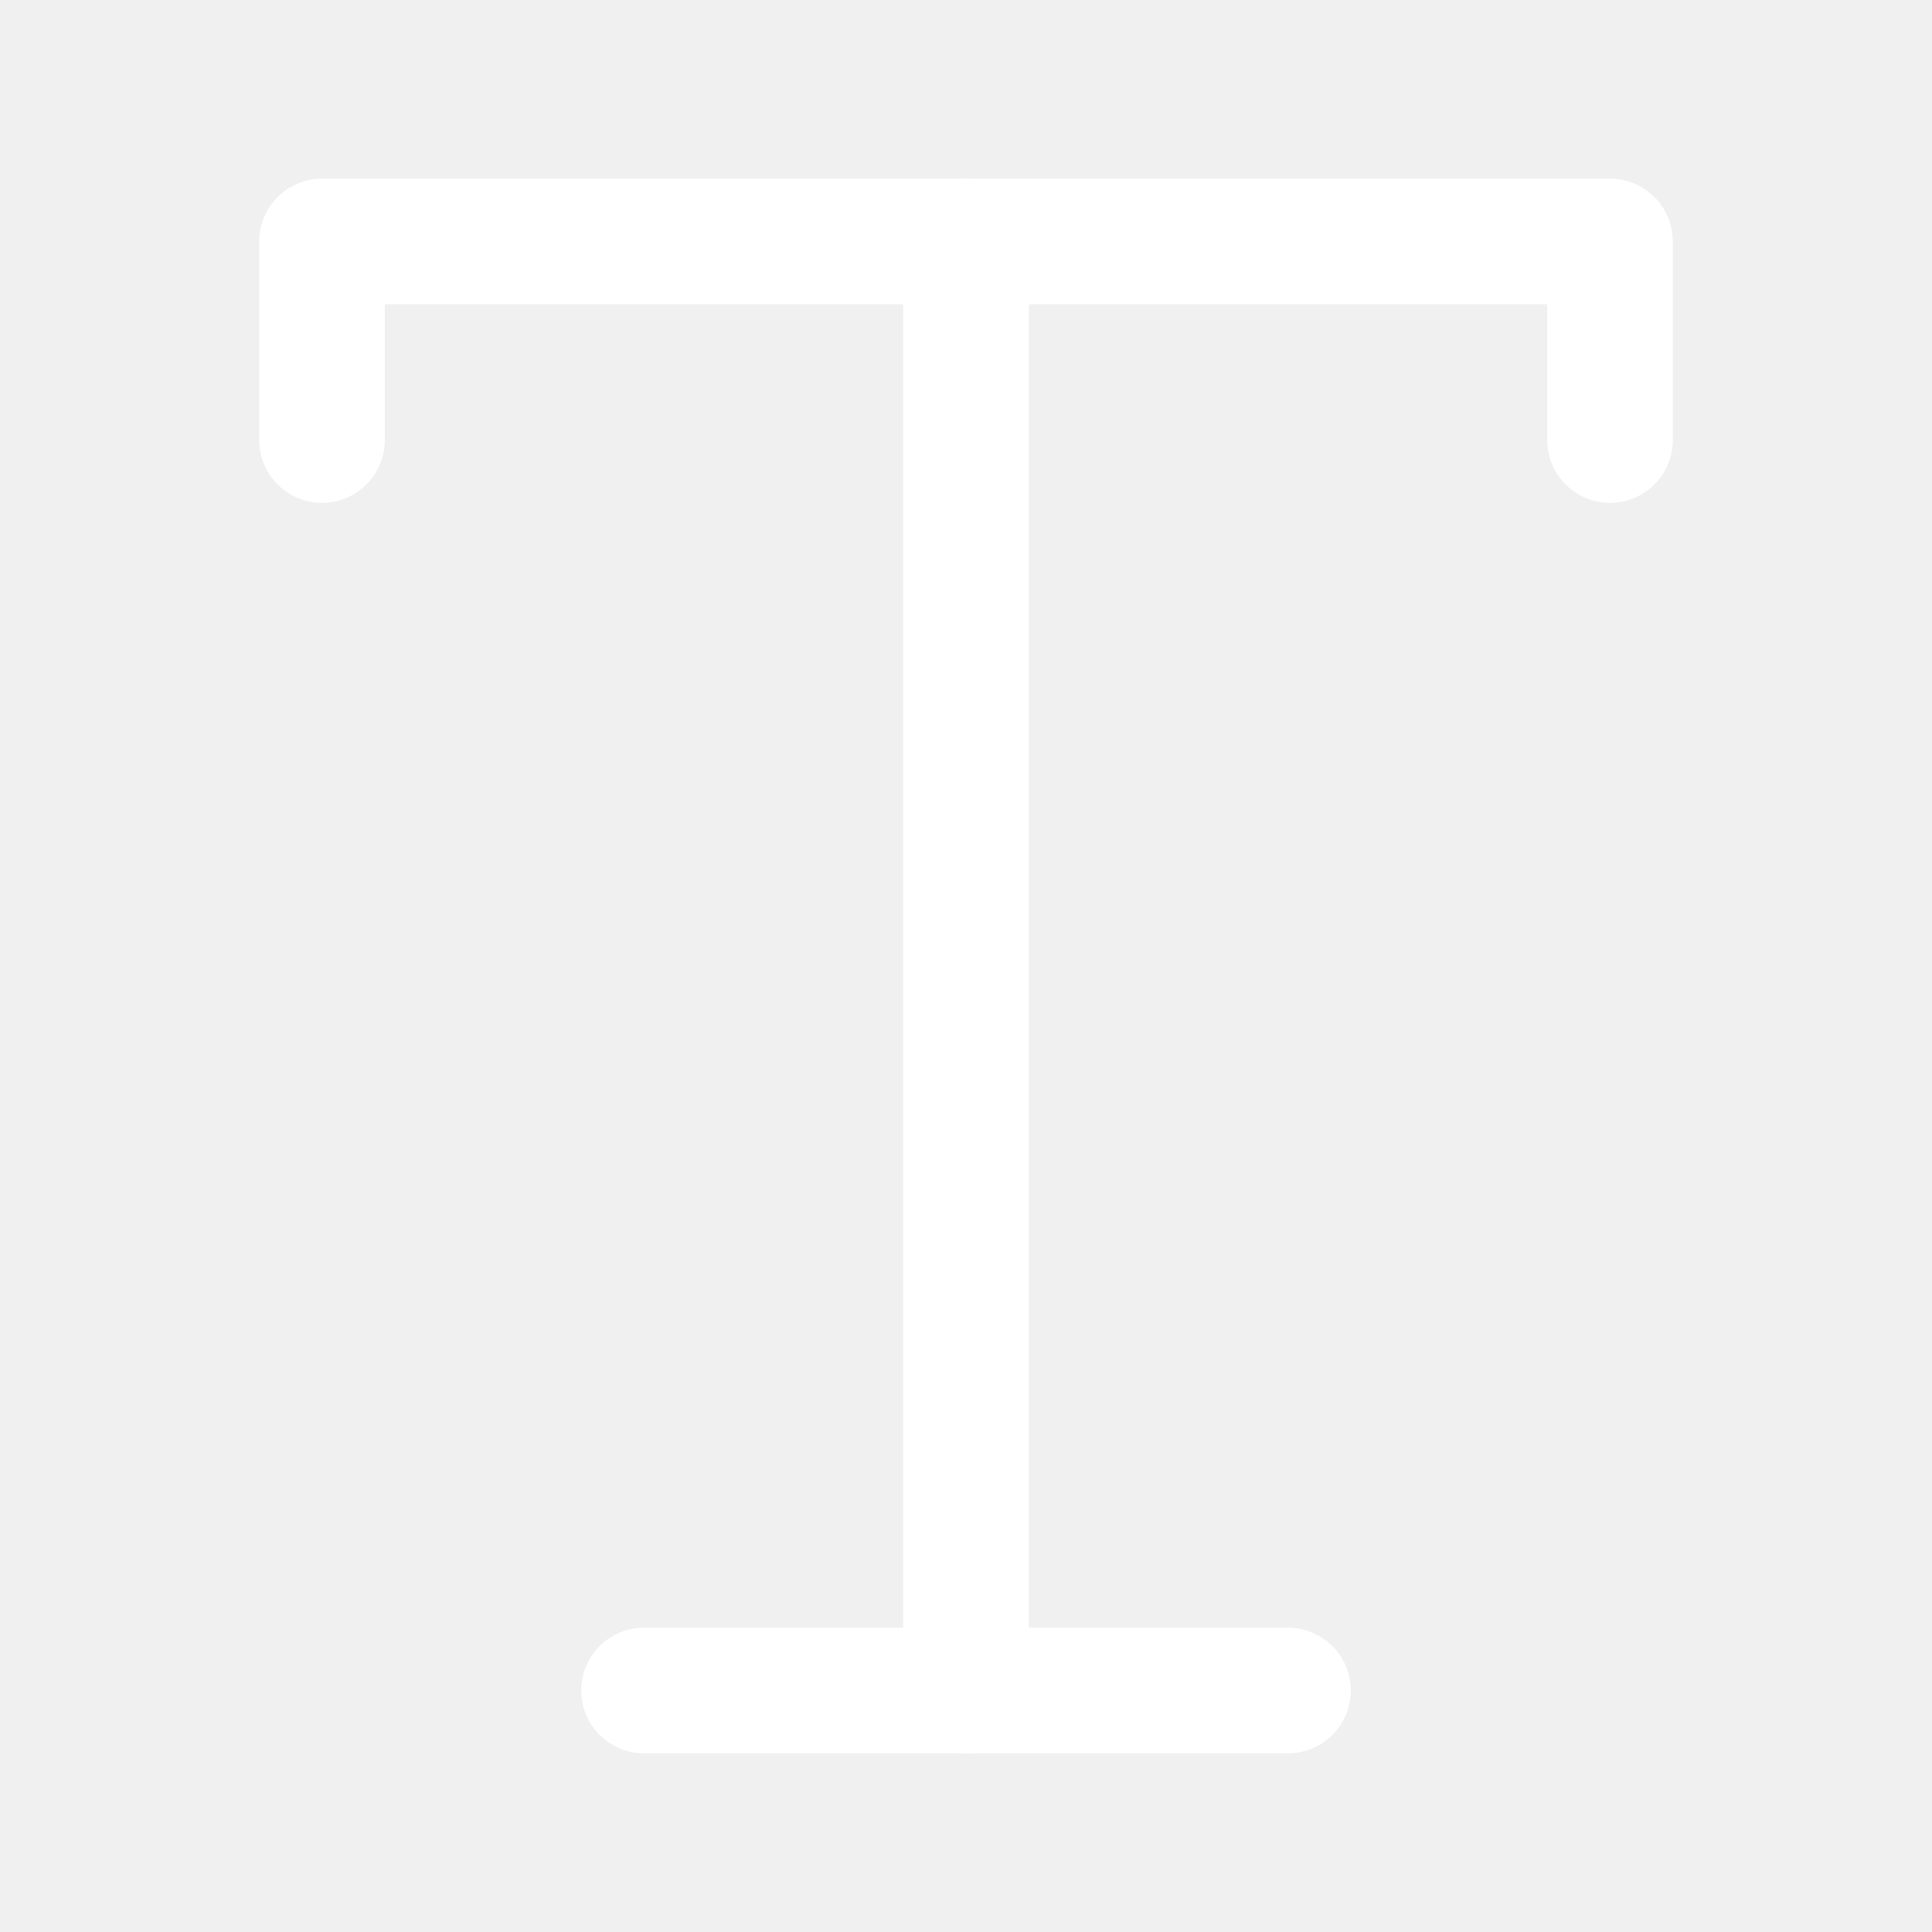
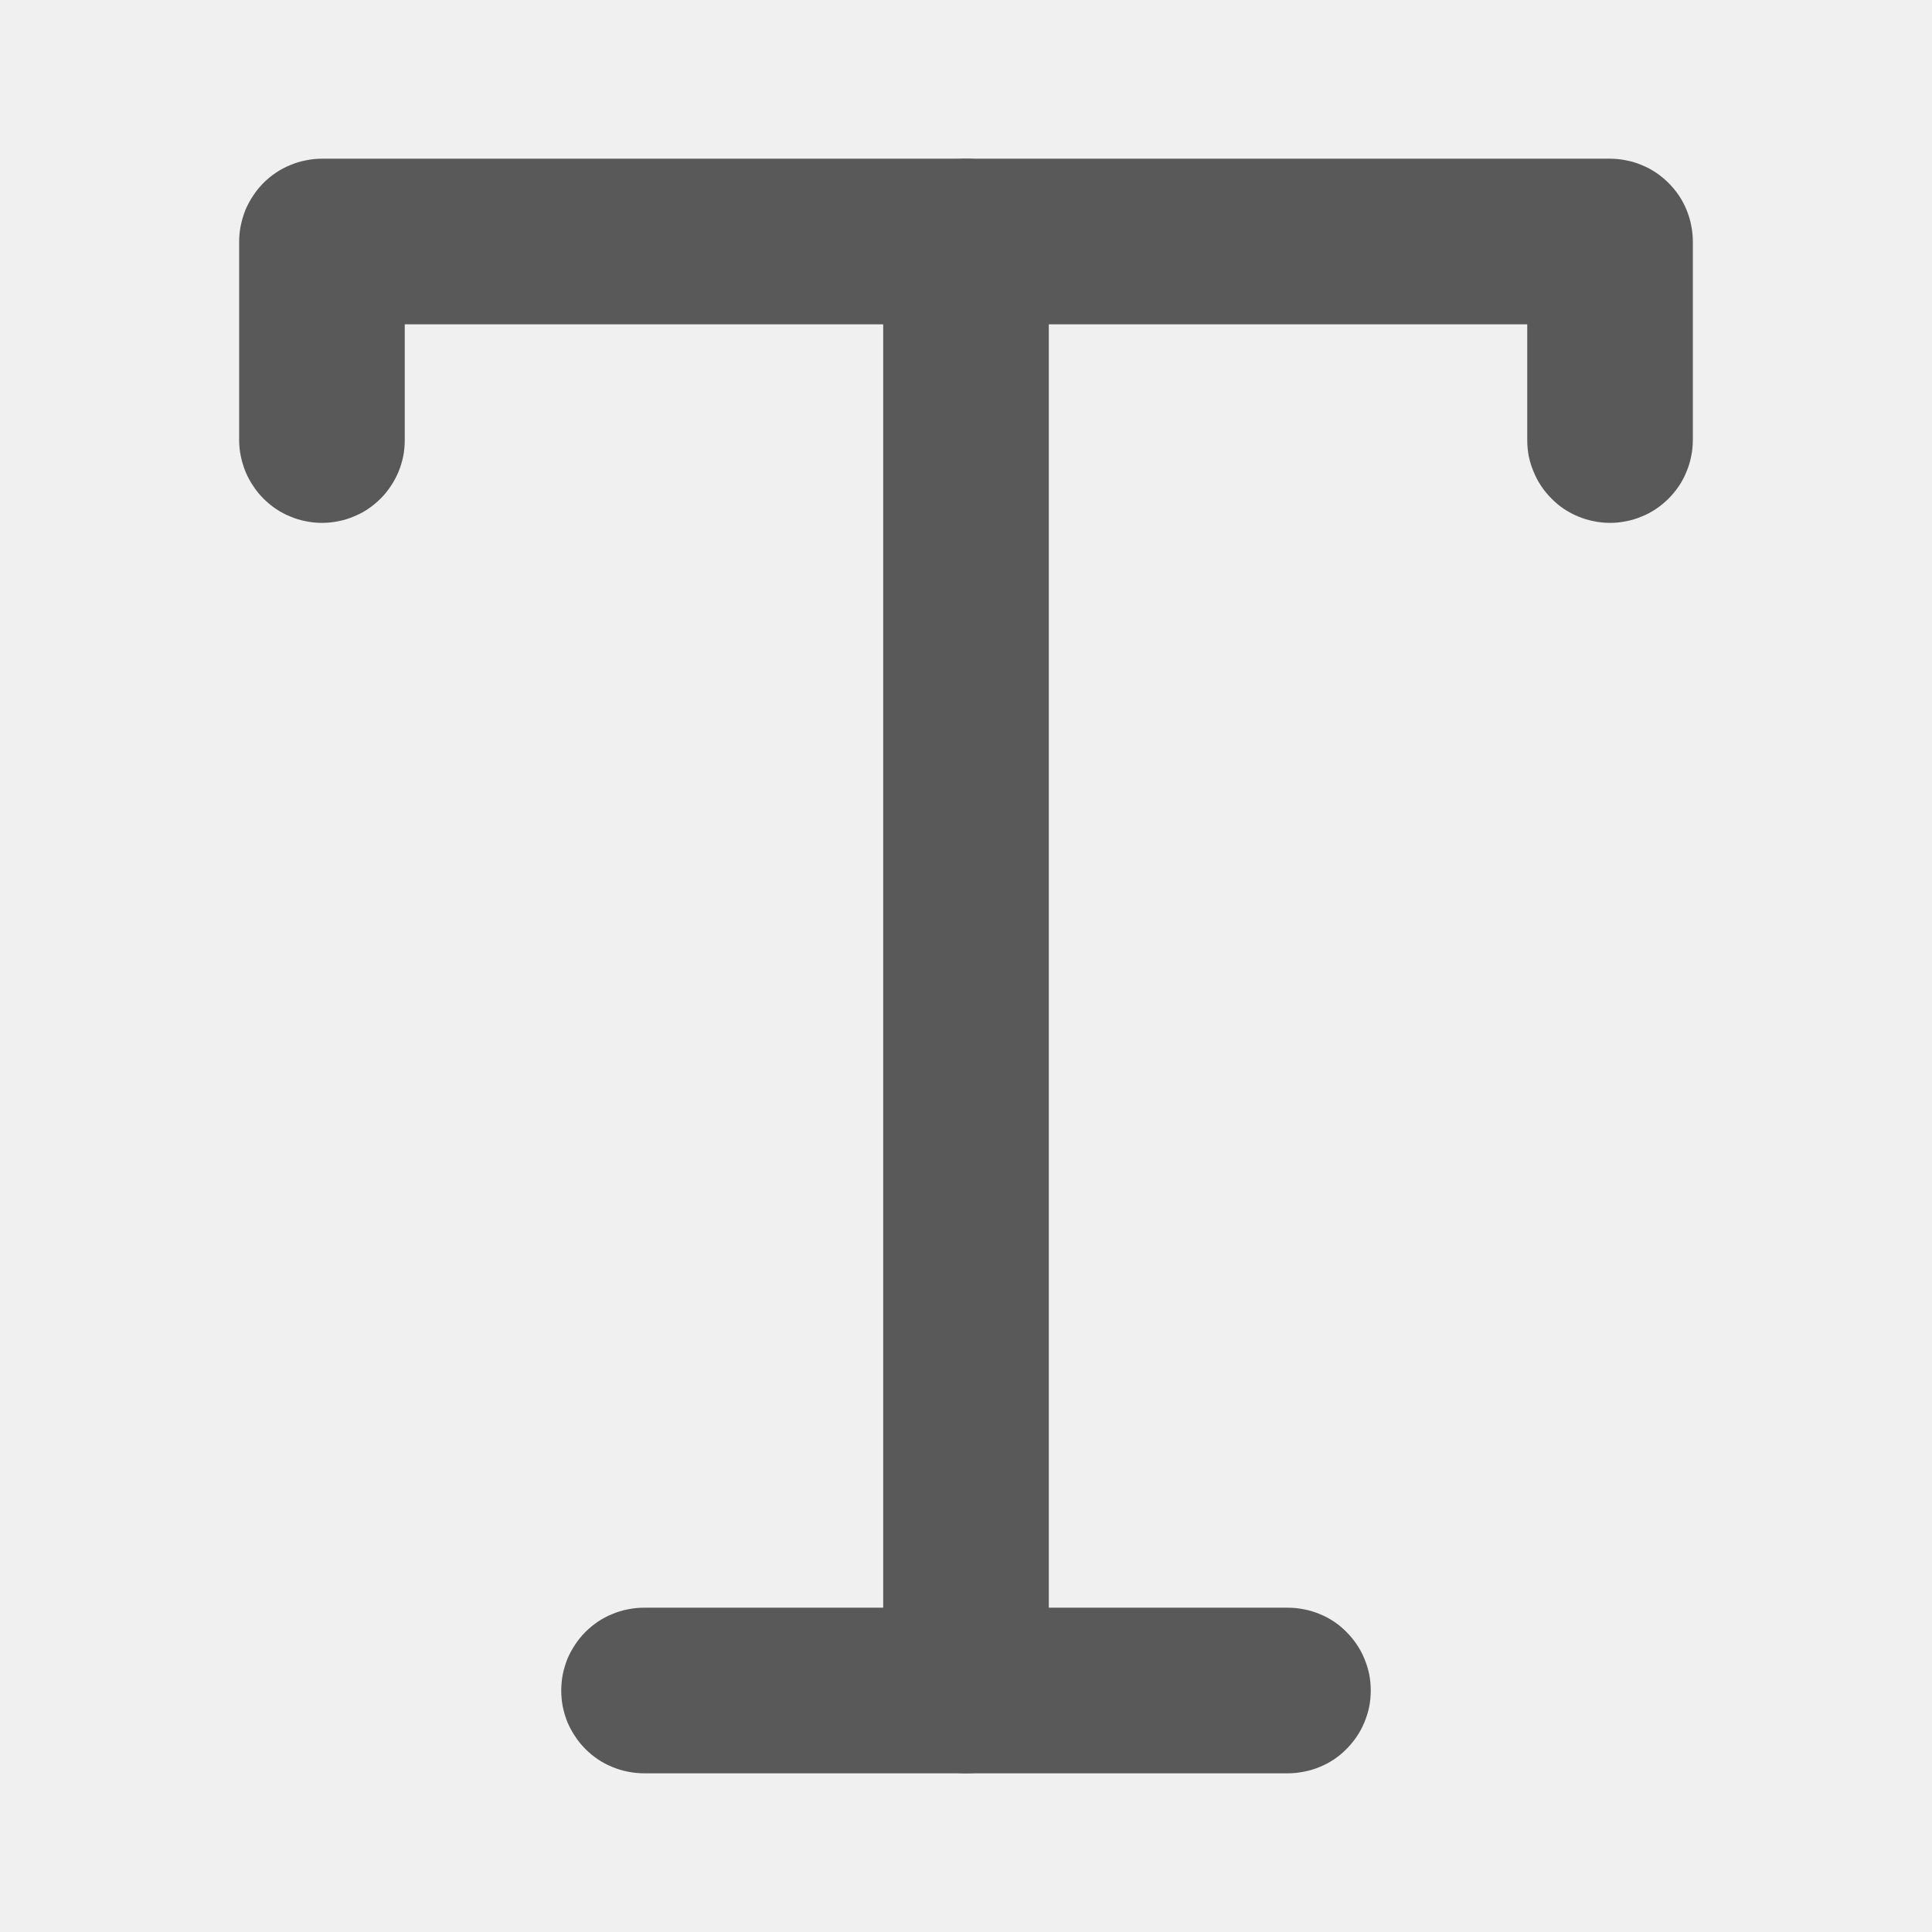
- <svg xmlns="http://www.w3.org/2000/svg" fill="none" version="1.1" width="20" height="20" viewBox="0 0 20 20">
+ <svg xmlns="http://www.w3.org/2000/svg" fill="none" version="1.1" width="14" height="14" viewBox="0 0 14 14">
  <defs>
-     <clipPath id="master_svg0_39_740">
-       <rect x="0" y="0" width="20" height="20" rx="0" />
+     <clipPath id="master_svg0_747_6107">
+       <rect x="0" y="0" width="14" height="14" rx="0" />
    </clipPath>
  </defs>
-   <g clip-path="url(#master_svg0_39_740)">
+   <g clip-path="url(#master_svg0_747_6107)">
    <g>
-       <path d="M16.017,3.15L16.017,4.556Q16.017,4.62,16.029,4.682Q16.042,4.745,16.066,4.804Q16.091,4.863,16.126,4.917Q16.162,4.97,16.207,5.015Q16.252,5.06,16.306,5.096Q16.359,5.132,16.418,5.156Q16.477,5.181,16.54,5.193Q16.603,5.206,16.667,5.206Q16.731,5.206,16.794,5.193Q16.856,5.181,16.916,5.156Q16.975,5.132,17.028,5.096Q17.081,5.06,17.126,5.015Q17.172,4.97,17.207,4.917Q17.243,4.863,17.267,4.804Q17.292,4.745,17.304,4.682Q17.317,4.62,17.317,4.556L17.317,2.5Q17.317,2.436,17.304,2.373Q17.292,2.31,17.267,2.251Q17.243,2.192,17.207,2.139Q17.172,2.086,17.126,2.04Q17.081,1.995,17.028,1.96Q16.975,1.924,16.916,1.899Q16.856,1.875,16.794,1.862Q16.731,1.85,16.667,1.85L3.333,1.85Q3.269,1.85,3.207,1.862Q3.144,1.875,3.085,1.899Q3.026,1.924,2.972,1.96Q2.919,1.995,2.874,2.04Q2.829,2.086,2.793,2.139Q2.757,2.192,2.733,2.251Q2.708,2.31,2.696,2.373Q2.683,2.436,2.683,2.5L2.683,4.556Q2.683,4.62,2.696,4.682Q2.708,4.745,2.733,4.804Q2.757,4.863,2.793,4.917Q2.829,4.97,2.874,5.015Q2.919,5.06,2.972,5.096Q3.026,5.132,3.085,5.156Q3.144,5.181,3.207,5.193Q3.269,5.206,3.333,5.206Q3.398,5.206,3.46,5.193Q3.523,5.181,3.582,5.156Q3.641,5.132,3.695,5.096Q3.748,5.06,3.793,5.015Q3.838,4.97,3.874,4.917Q3.91,4.863,3.934,4.804Q3.959,4.745,3.971,4.682Q3.983,4.62,3.983,4.556L3.983,3.15L16.017,3.15Z" fill-rule="evenodd" fill="#FFFFFF" fill-opacity="1" />
+       <path d="M11.067,2.35L11.067,3.189Q11.067,3.248,11.078,3.306Q11.09,3.364,11.113,3.418Q11.135,3.473,11.168,3.522Q11.201,3.571,11.243,3.613Q11.284,3.655,11.333,3.688Q11.383,3.721,11.437,3.743Q11.492,3.766,11.55,3.777Q11.608,3.789,11.667,3.789Q11.726,3.789,11.784,3.777Q11.842,3.766,11.896,3.743Q11.951,3.721,12,3.688Q12.049,3.655,12.091,3.613Q12.133,3.571,12.166,3.522Q12.199,3.473,12.221,3.418Q12.244,3.364,12.255,3.306Q12.267,3.248,12.267,3.189L12.267,1.75Q12.267,1.691,12.255,1.633Q12.244,1.575,12.221,1.52Q12.199,1.466,12.166,1.417Q12.133,1.368,12.091,1.326Q12.049,1.284,12,1.251Q11.951,1.218,11.896,1.196Q11.842,1.173,11.784,1.162Q11.726,1.15,11.667,1.15L2.333,1.15Q2.274,1.15,2.216,1.162Q2.158,1.173,2.104,1.196Q2.049,1.218,2,1.251Q1.951,1.284,1.909,1.326Q1.867,1.368,1.835,1.417Q1.802,1.466,1.779,1.52Q1.757,1.575,1.745,1.633Q1.733,1.691,1.733,1.75L1.733,3.189Q1.733,3.248,1.745,3.306Q1.757,3.364,1.779,3.418Q1.802,3.473,1.835,3.522Q1.867,3.571,1.909,3.613Q1.951,3.655,2,3.688Q2.049,3.721,2.104,3.743Q2.158,3.766,2.216,3.777Q2.274,3.789,2.333,3.789Q2.393,3.789,2.451,3.777Q2.509,3.766,2.563,3.743Q2.618,3.721,2.667,3.688Q2.716,3.655,2.758,3.613Q2.8,3.571,2.832,3.522Q2.865,3.473,2.888,3.418Q2.91,3.364,2.922,3.306Q2.933,3.248,2.933,3.189L2.933,2.35L11.067,2.35Z" fill-rule="evenodd" fill="#595959" fill-opacity="1" />
    </g>
    <g>
-       <path d="M9.35,2.5L9.35,17.5Q9.35,17.564,9.362,17.627Q9.375,17.69,9.399,17.749Q9.424,17.808,9.46,17.861Q9.495,17.914,9.54,17.96Q9.586,18.005,9.639,18.041Q9.692,18.076,9.751,18.101Q9.81,18.125,9.873,18.137Q9.936,18.15,10,18.15Q10.064,18.15,10.127,18.137Q10.19,18.125,10.249,18.101Q10.308,18.076,10.361,18.041Q10.414,18.005,10.46,17.96Q10.505,17.914,10.54,17.861Q10.576,17.808,10.601,17.749Q10.625,17.69,10.638,17.627Q10.65,17.564,10.65,17.5L10.65,2.5Q10.65,2.436,10.638,2.373Q10.625,2.31,10.601,2.251Q10.576,2.192,10.54,2.139Q10.505,2.086,10.46,2.04Q10.414,1.995,10.361,1.96Q10.308,1.924,10.249,1.899Q10.19,1.875,10.127,1.862Q10.064,1.85,10,1.85Q9.936,1.85,9.873,1.862Q9.81,1.875,9.751,1.899Q9.692,1.924,9.639,1.96Q9.586,1.995,9.54,2.04Q9.495,2.086,9.46,2.139Q9.424,2.192,9.399,2.251Q9.375,2.31,9.362,2.373Q9.35,2.436,9.35,2.5Z" fill-rule="evenodd" fill="#FFFFFF" fill-opacity="1" />
+       <path d="M6.4,1.75Q6.4,1.691,6.412,1.633Q6.423,1.575,6.446,1.52Q6.468,1.466,6.501,1.417Q6.534,1.368,6.576,1.326Q6.618,1.284,6.667,1.251Q6.716,1.218,6.77,1.196Q6.825,1.173,6.883,1.162Q6.941,1.15,7,1.15Q7.059,1.15,7.117,1.162Q7.175,1.173,7.23,1.196Q7.284,1.218,7.333,1.251Q7.382,1.284,7.424,1.326Q7.466,1.368,7.499,1.417Q7.532,1.466,7.554,1.52Q7.577,1.575,7.588,1.633Q7.6,1.691,7.6,1.75L7.6,12.25Q7.6,12.309,7.588,12.367Q7.577,12.425,7.554,12.48Q7.532,12.534,7.499,12.583Q7.466,12.633,7.424,12.674Q7.382,12.716,7.333,12.749Q7.284,12.782,7.23,12.804Q7.175,12.827,7.117,12.838Q7.059,12.85,7,12.85Q6.941,12.85,6.883,12.838Q6.825,12.827,6.77,12.804Q6.716,12.782,6.667,12.749Q6.618,12.716,6.576,12.674Q6.534,12.633,6.501,12.583Q6.468,12.534,6.446,12.48Q6.423,12.425,6.412,12.367Q6.4,12.309,6.4,12.25L6.4,1.75Z" fill-rule="evenodd" fill="#595959" fill-opacity="1" />
    </g>
    <g>
-       <path d="M6.667,18.15L13.333,18.15Q13.397,18.15,13.46,18.138Q13.523,18.125,13.582,18.101Q13.641,18.076,13.694,18.04Q13.748,18.005,13.793,17.96Q13.838,17.914,13.874,17.861Q13.909,17.808,13.934,17.749Q13.958,17.69,13.971,17.627Q13.983,17.564,13.983,17.5Q13.983,17.436,13.971,17.373Q13.958,17.31,13.934,17.251Q13.909,17.192,13.874,17.139Q13.838,17.086,13.793,17.04Q13.748,16.995,13.694,16.96Q13.641,16.924,13.582,16.899Q13.523,16.875,13.46,16.862Q13.397,16.85,13.333,16.85L6.667,16.85Q6.602,16.85,6.54,16.862Q6.477,16.875,6.418,16.899Q6.359,16.924,6.305,16.96Q6.252,16.995,6.207,17.04Q6.162,17.086,6.126,17.139Q6.09,17.192,6.066,17.251Q6.041,17.31,6.029,17.373Q6.017,17.436,6.017,17.5Q6.017,17.564,6.029,17.627Q6.041,17.69,6.066,17.749Q6.09,17.808,6.126,17.861Q6.162,17.914,6.207,17.96Q6.252,18.005,6.305,18.04Q6.359,18.076,6.418,18.101Q6.477,18.125,6.54,18.138Q6.602,18.15,6.667,18.15Z" fill-rule="evenodd" fill="#FFFFFF" fill-opacity="1" />
+       <path d="M4.667,11.65L9.333,11.65Q9.392,11.65,9.45,11.662Q9.508,11.673,9.563,11.696Q9.617,11.718,9.667,11.751Q9.716,11.784,9.757,11.826Q9.799,11.868,9.832,11.917Q9.865,11.966,9.887,12.02Q9.91,12.075,9.922,12.133Q9.933,12.191,9.933,12.25Q9.933,12.309,9.922,12.367Q9.91,12.425,9.887,12.48Q9.865,12.534,9.832,12.583Q9.799,12.632,9.757,12.674Q9.716,12.716,9.667,12.749Q9.617,12.782,9.563,12.804Q9.508,12.827,9.45,12.838Q9.392,12.85,9.333,12.85L4.667,12.85Q4.607,12.85,4.549,12.838Q4.491,12.827,4.437,12.804Q4.382,12.782,4.333,12.749Q4.284,12.716,4.242,12.674Q4.2,12.632,4.168,12.583Q4.135,12.534,4.112,12.48Q4.09,12.425,4.078,12.367Q4.067,12.309,4.067,12.25Q4.067,12.191,4.078,12.133Q4.09,12.075,4.112,12.02Q4.135,11.966,4.168,11.917Q4.2,11.868,4.242,11.826Q4.284,11.784,4.333,11.751Q4.382,11.718,4.437,11.696Q4.491,11.673,4.549,11.662Q4.607,11.65,4.667,11.65Z" fill-rule="evenodd" fill="#595959" fill-opacity="1" />
    </g>
  </g>
</svg>
